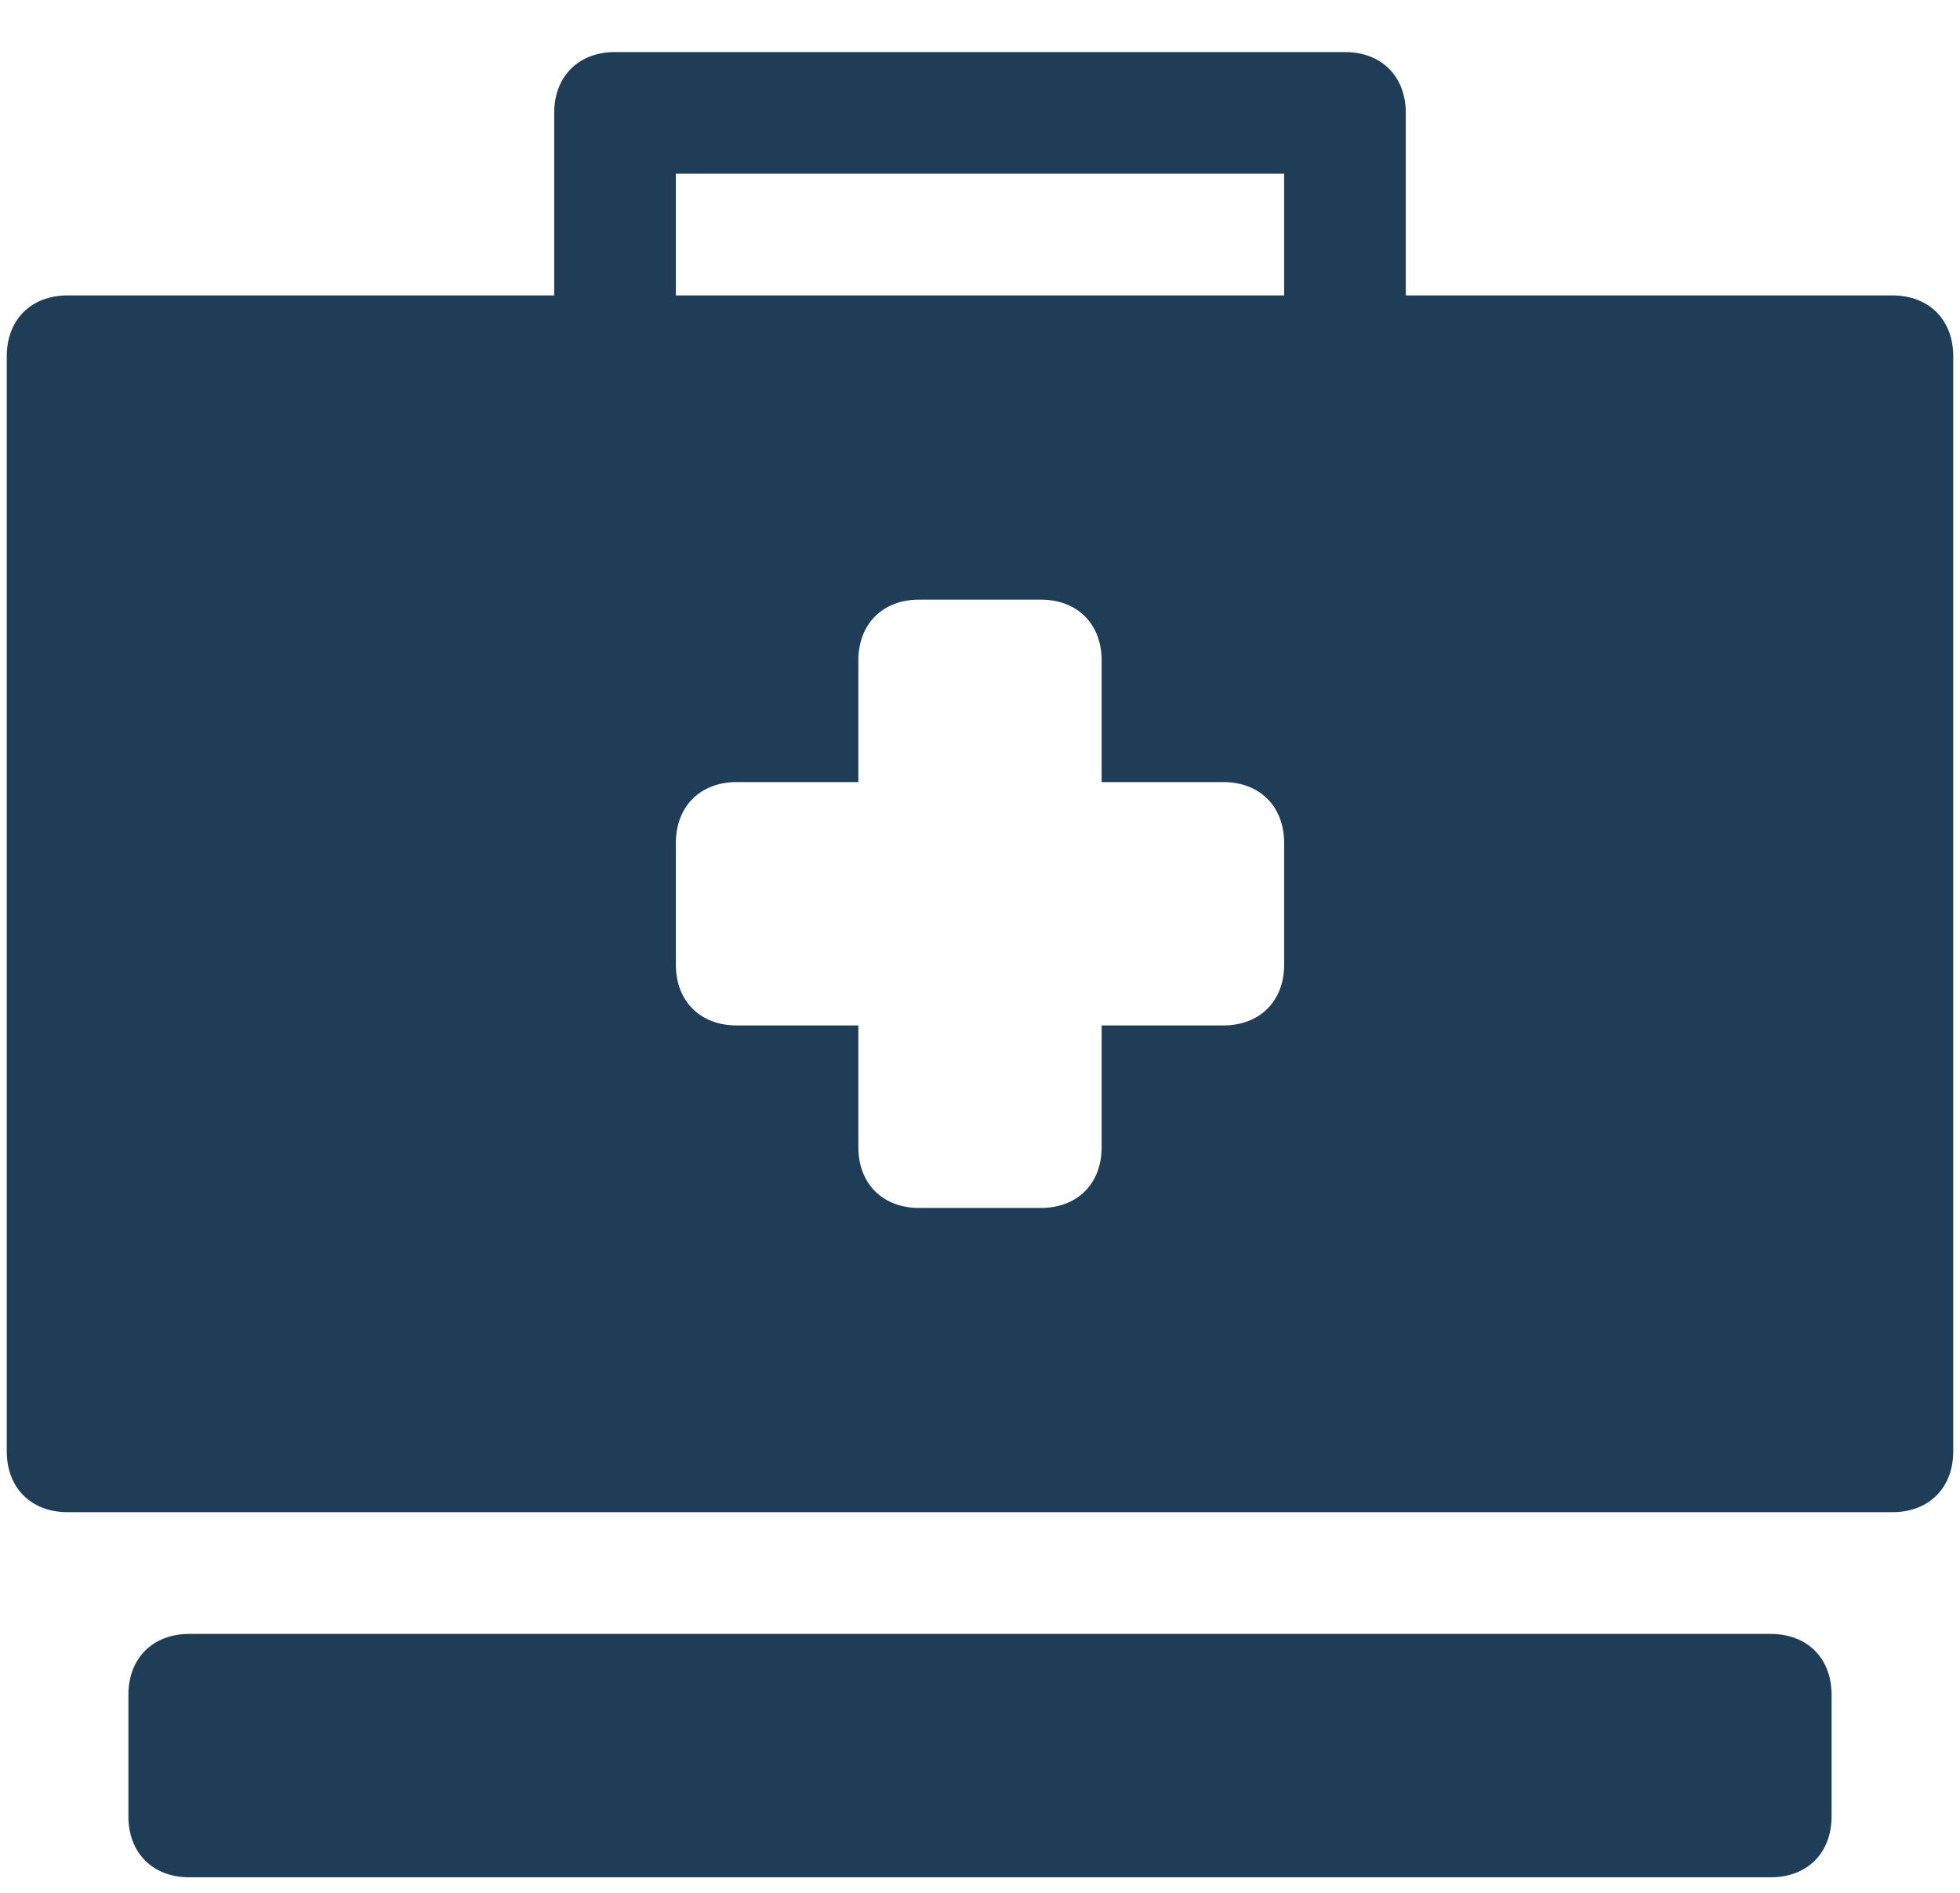
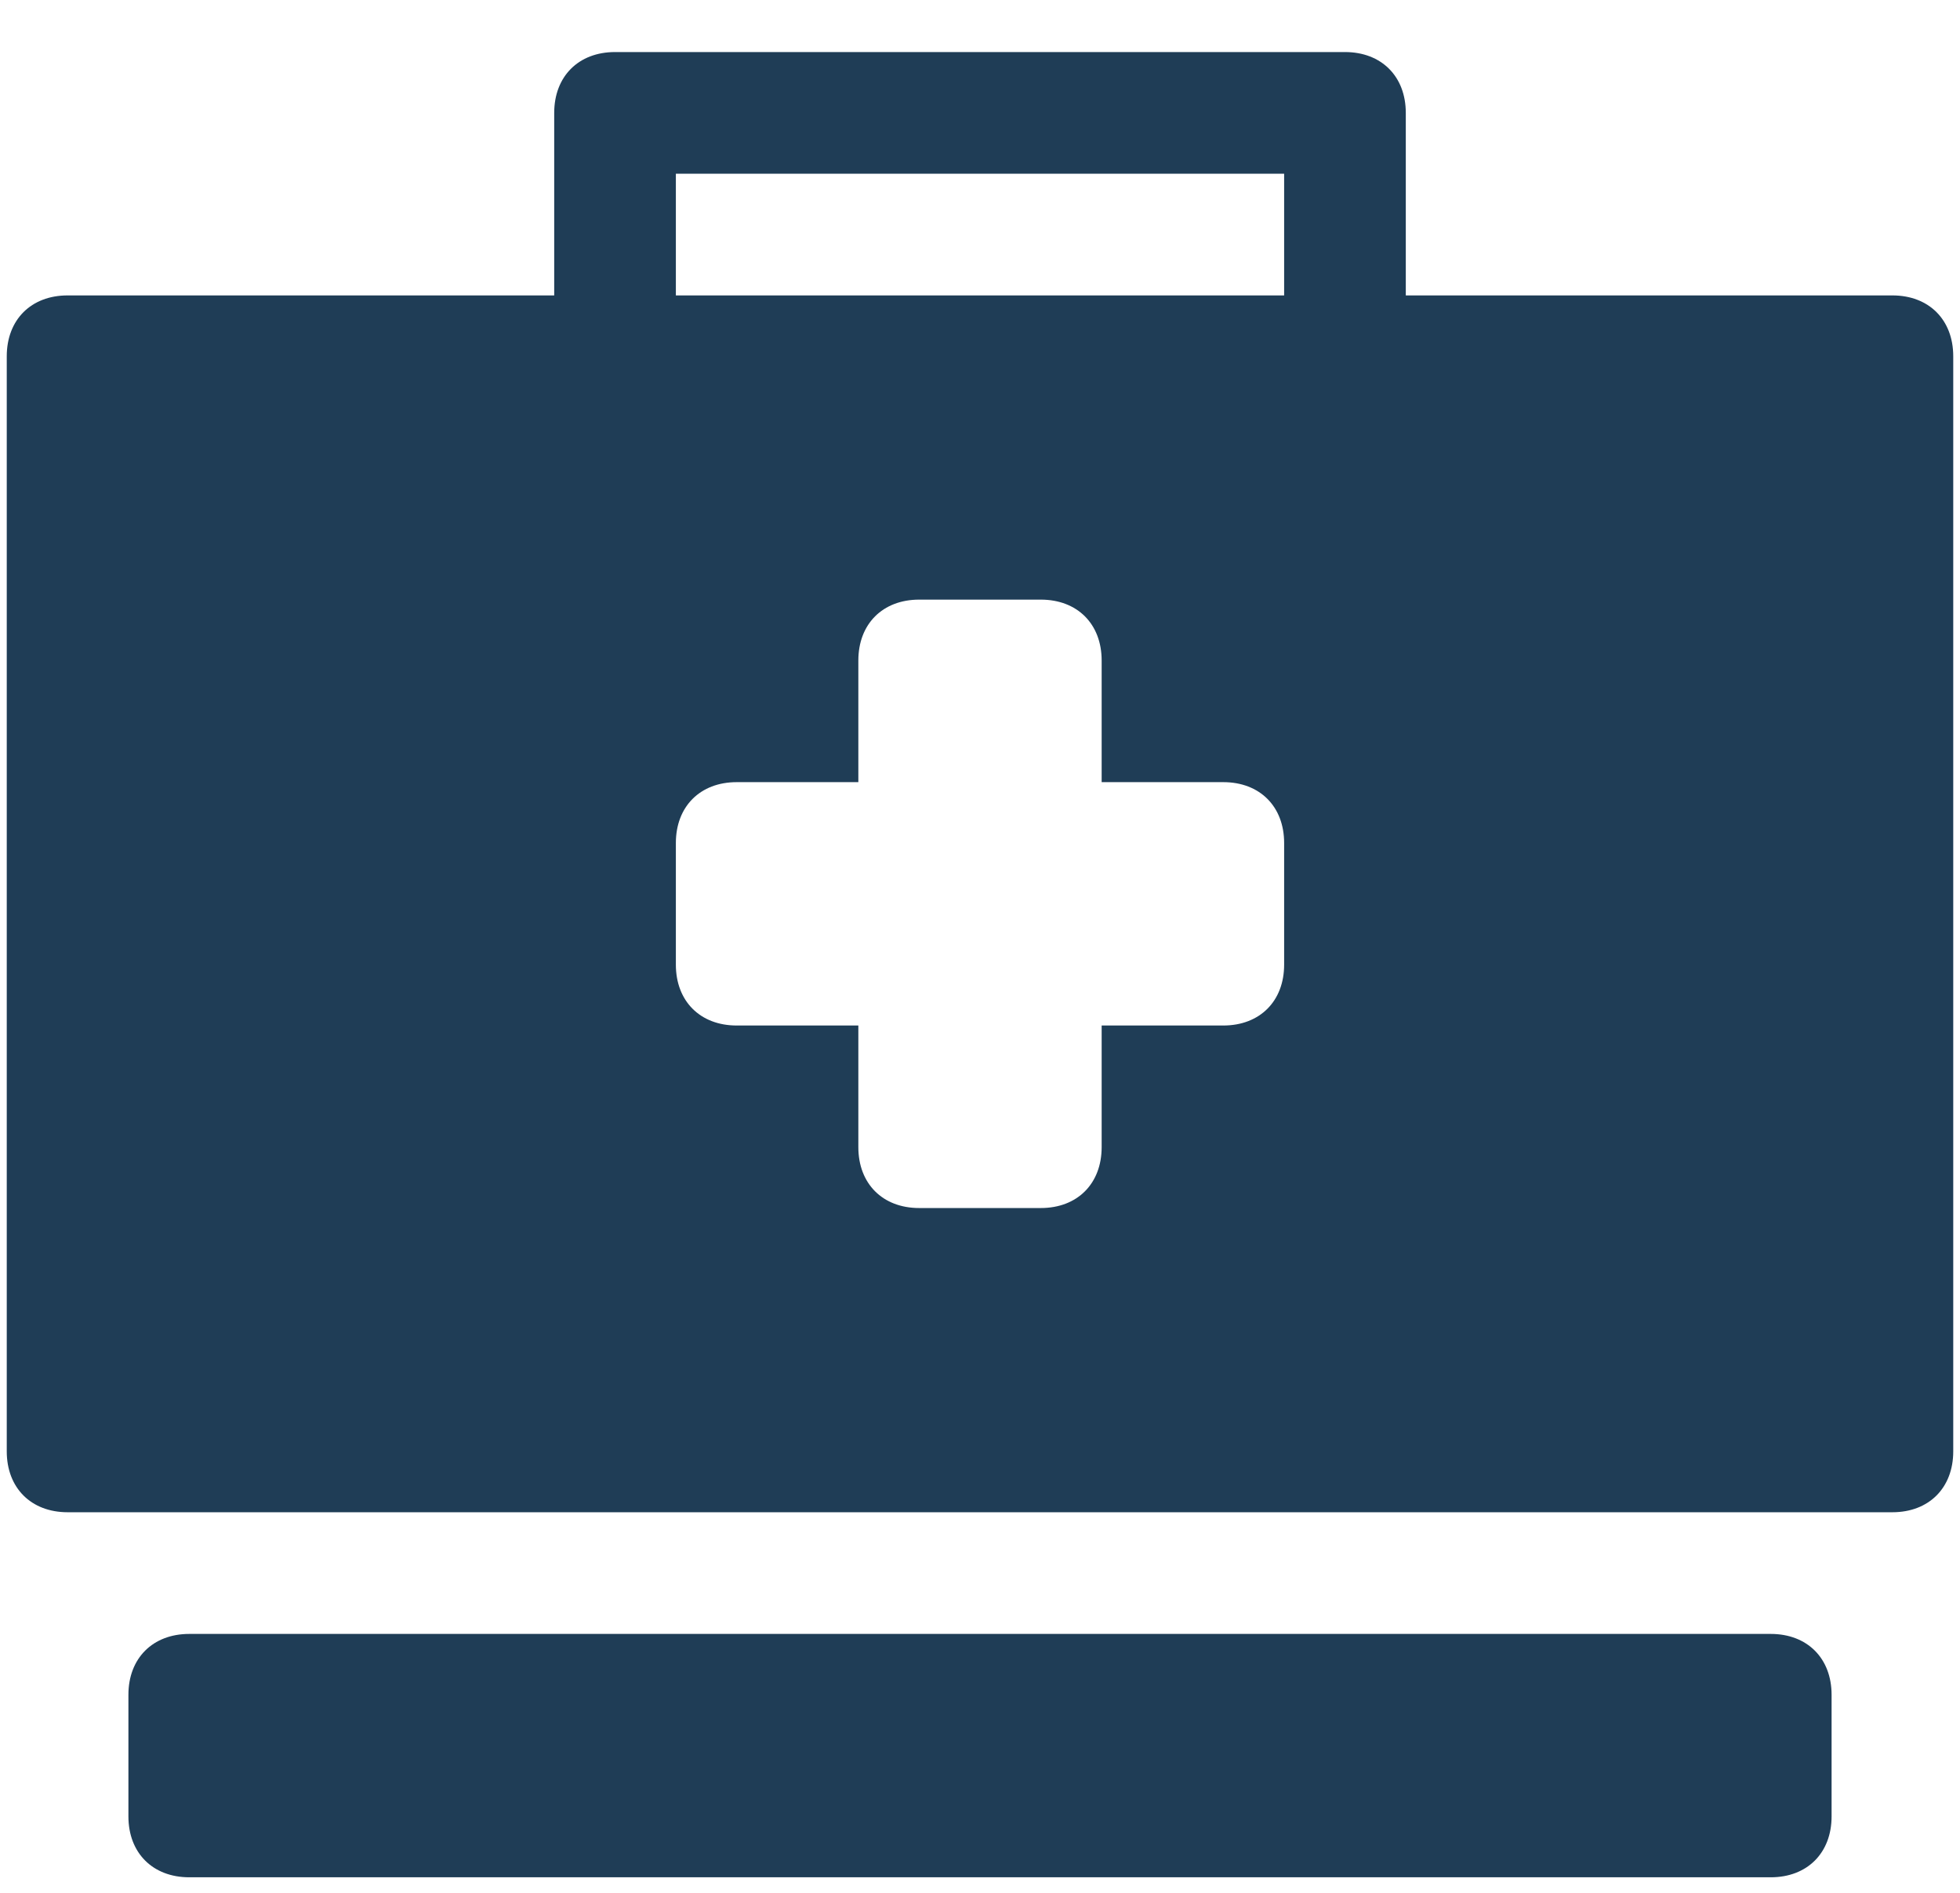
- <svg xmlns="http://www.w3.org/2000/svg" width="29" height="28" viewBox="0 0 29 28" fill="none">
-   <path d="M26.2 24.17H2.8C2.26 24.17 1.9 24.53 1.9 25.07V26.87C1.9 27.41 2.26 27.77 2.8 27.77H26.2C26.74 27.77 27.1 27.41 27.1 26.87V25.07C27.1 24.53 26.74 24.17 26.2 24.17Z" fill="#1F3D56" />
-   <path d="M28 4.37H20.8V1.67C20.8 1.13 20.44 0.77 19.9 0.77H9.1C8.56 0.77 8.2 1.13 8.2 1.67V4.37H1C0.46 4.37 0.1 4.73 0.1 5.27V21.47C0.1 22.009 0.46 22.369 1 22.369H28C28.54 22.369 28.9 22.009 28.9 21.47V5.27C28.9 4.73 28.54 4.37 28 4.37ZM19 14.27C19 14.809 18.64 15.169 18.1 15.169H16.3V16.97C16.3 17.509 15.94 17.869 15.4 17.869H13.6C13.06 17.869 12.7 17.509 12.7 16.97V15.169H10.9C10.36 15.169 10 14.809 10 14.27V12.47C10 11.93 10.36 11.569 10.9 11.569H12.7V9.77C12.7 9.23 13.06 8.87 13.6 8.87H15.4C15.94 8.87 16.3 9.23 16.3 9.77V11.569H18.1C18.64 11.569 19 11.93 19 12.47V14.27ZM19 4.37H10V2.57H19V4.37Z" fill="#1F3D56" />
+ <svg xmlns="http://www.w3.org/2000/svg" width="29" height="28" fill="none">
+   <path d="M26.2 24.17H2.8c-.54 0-.9.36-.9.9v1.8c0 .54.36.9.9.9h23.4c.54 0 .9-.36.9-.9v-1.8c0-.54-.36-.9-.9-.9zM28 4.37h-7.2v-2.7c0-.54-.36-.9-.9-.9H9.1c-.54 0-.9.36-.9.9v2.7H1c-.54 0-.9.36-.9.9v16.2c0 .54.36.9.9.9h27c.54 0 .9-.36.9-.9V5.27c0-.54-.36-.9-.9-.9zm-9 9.9c0 .54-.36.9-.9.9h-1.8v1.8c0 .54-.36.9-.9.9h-1.8c-.54 0-.9-.36-.9-.9v-1.8h-1.8c-.54 0-.9-.36-.9-.9v-1.8c0-.54.36-.9.9-.9h1.8v-1.8c0-.54.36-.9.9-.9h1.8c.54 0 .9.36.9.9v1.8h1.8c.54 0 .9.36.9.9v1.8zm0-9.9h-9v-1.8h9v1.8z" fill="#1F3D56" />
</svg>
